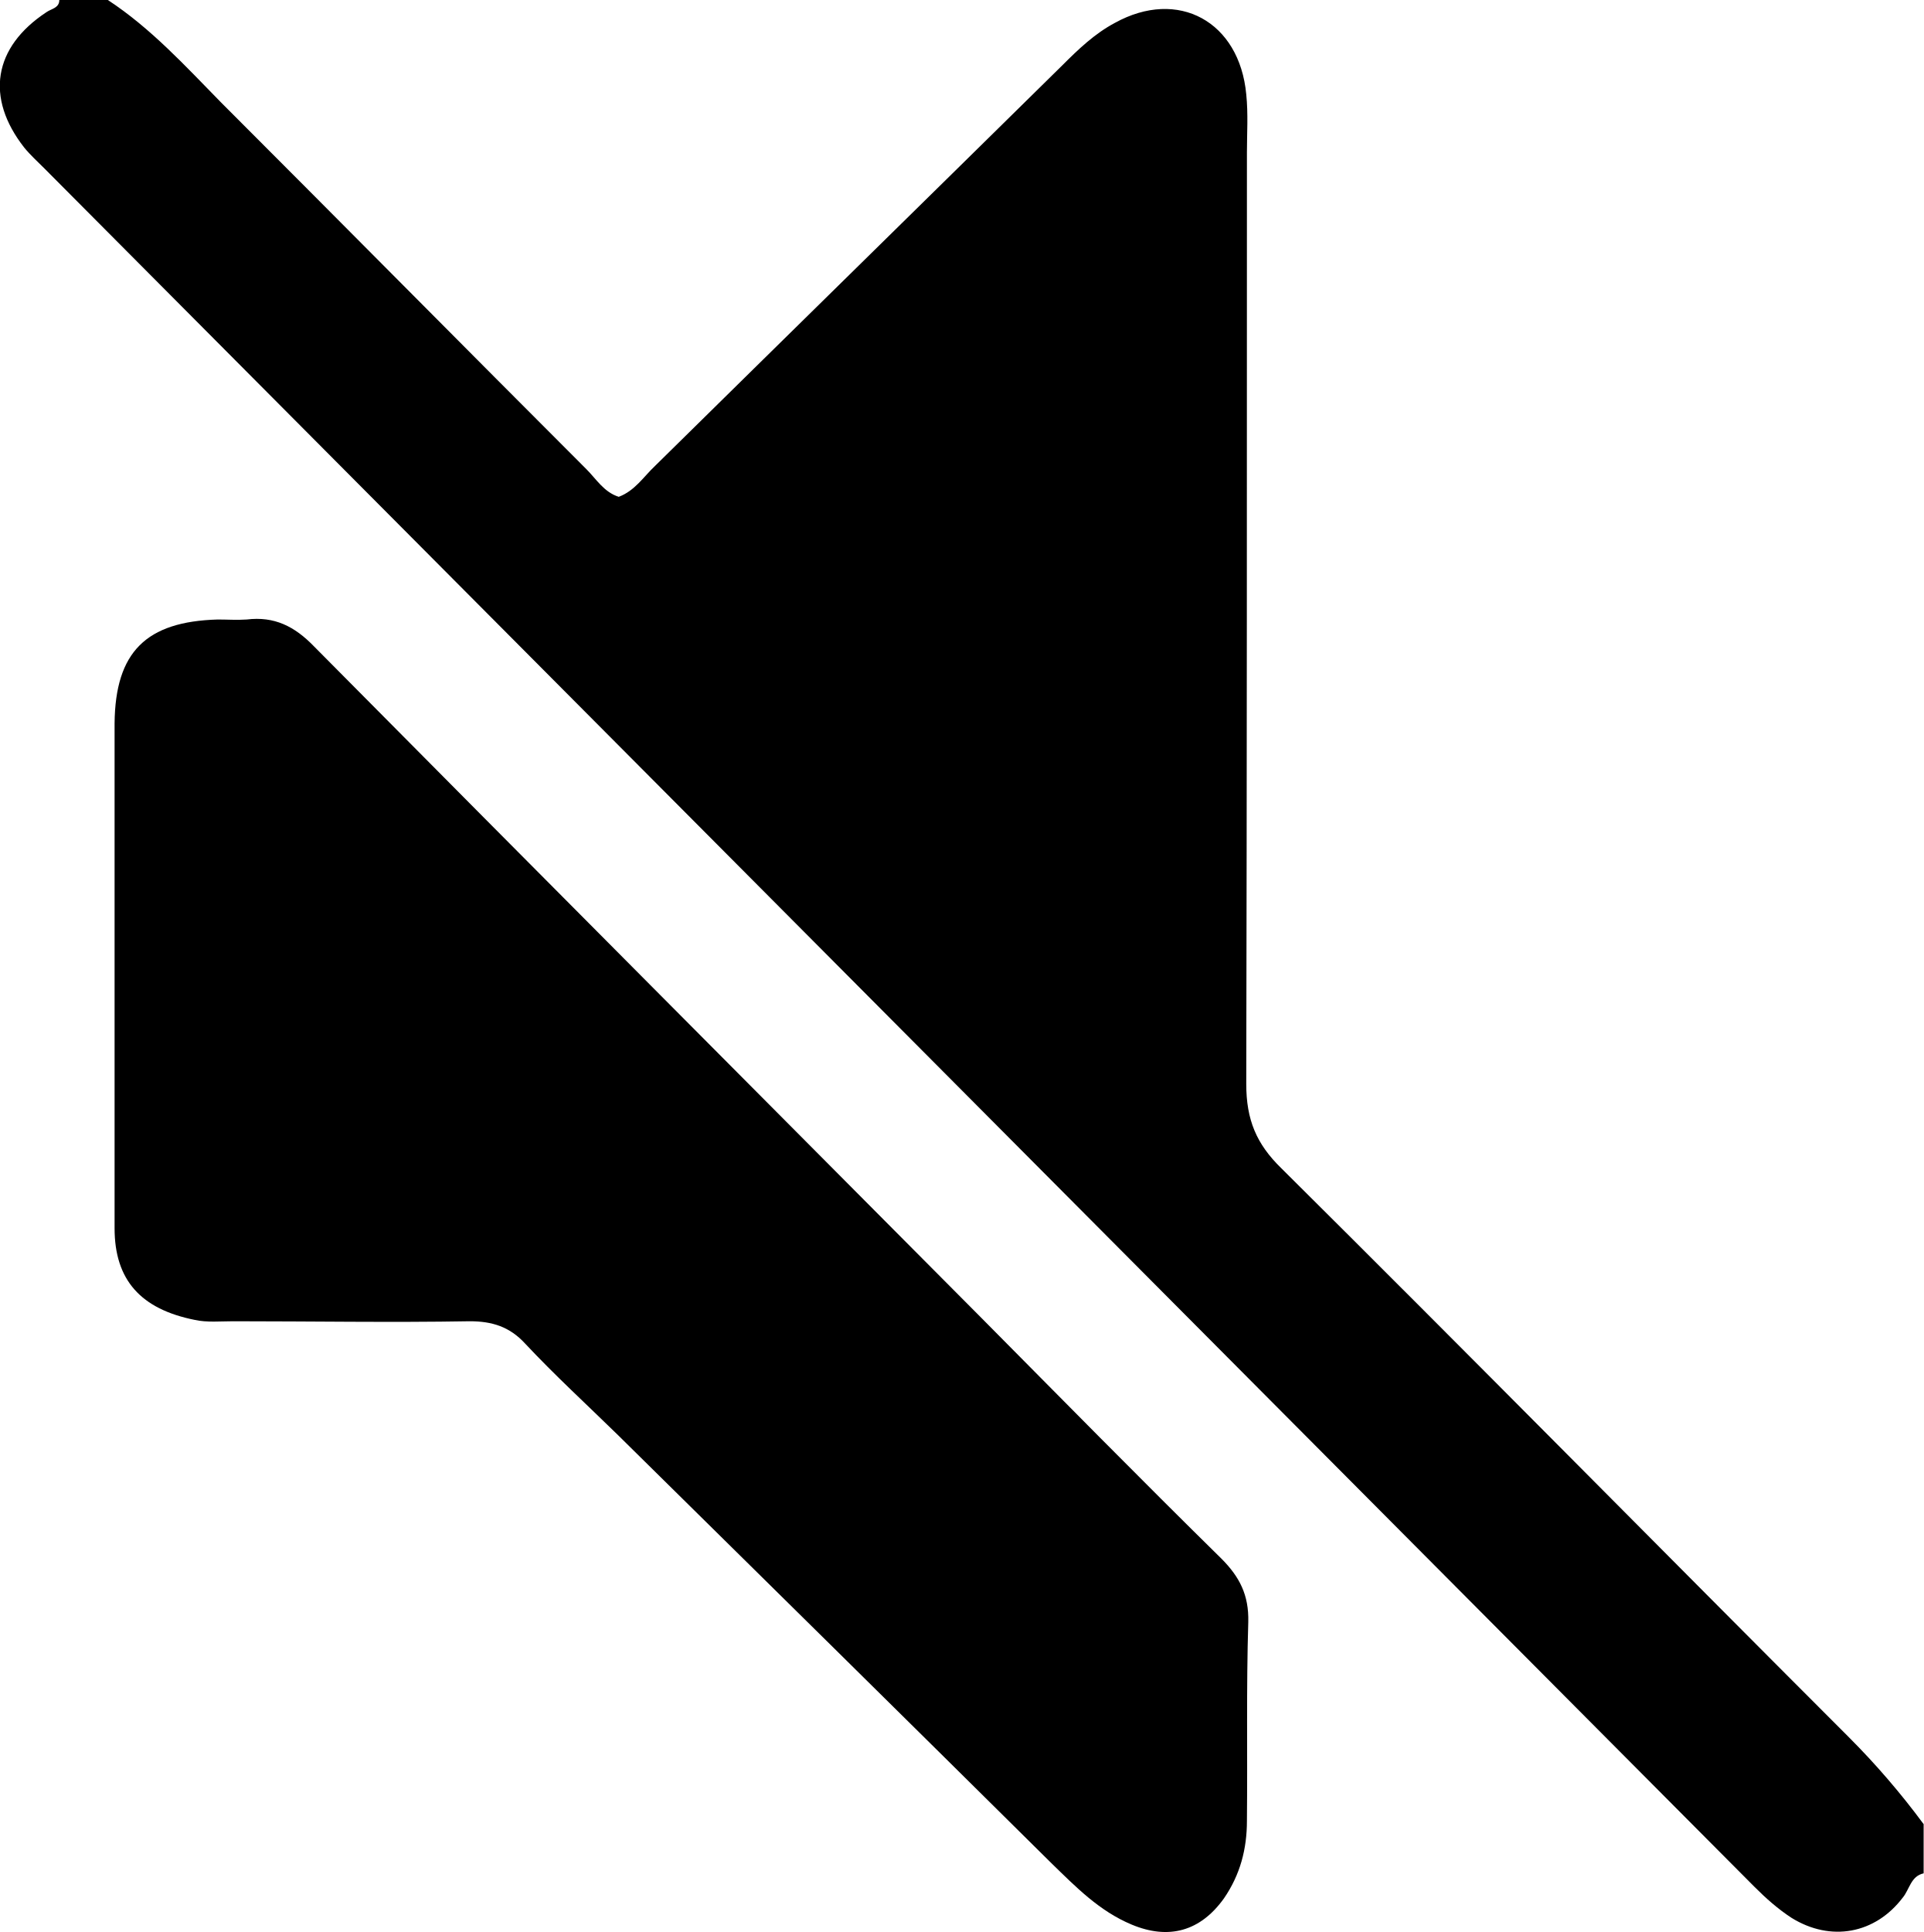
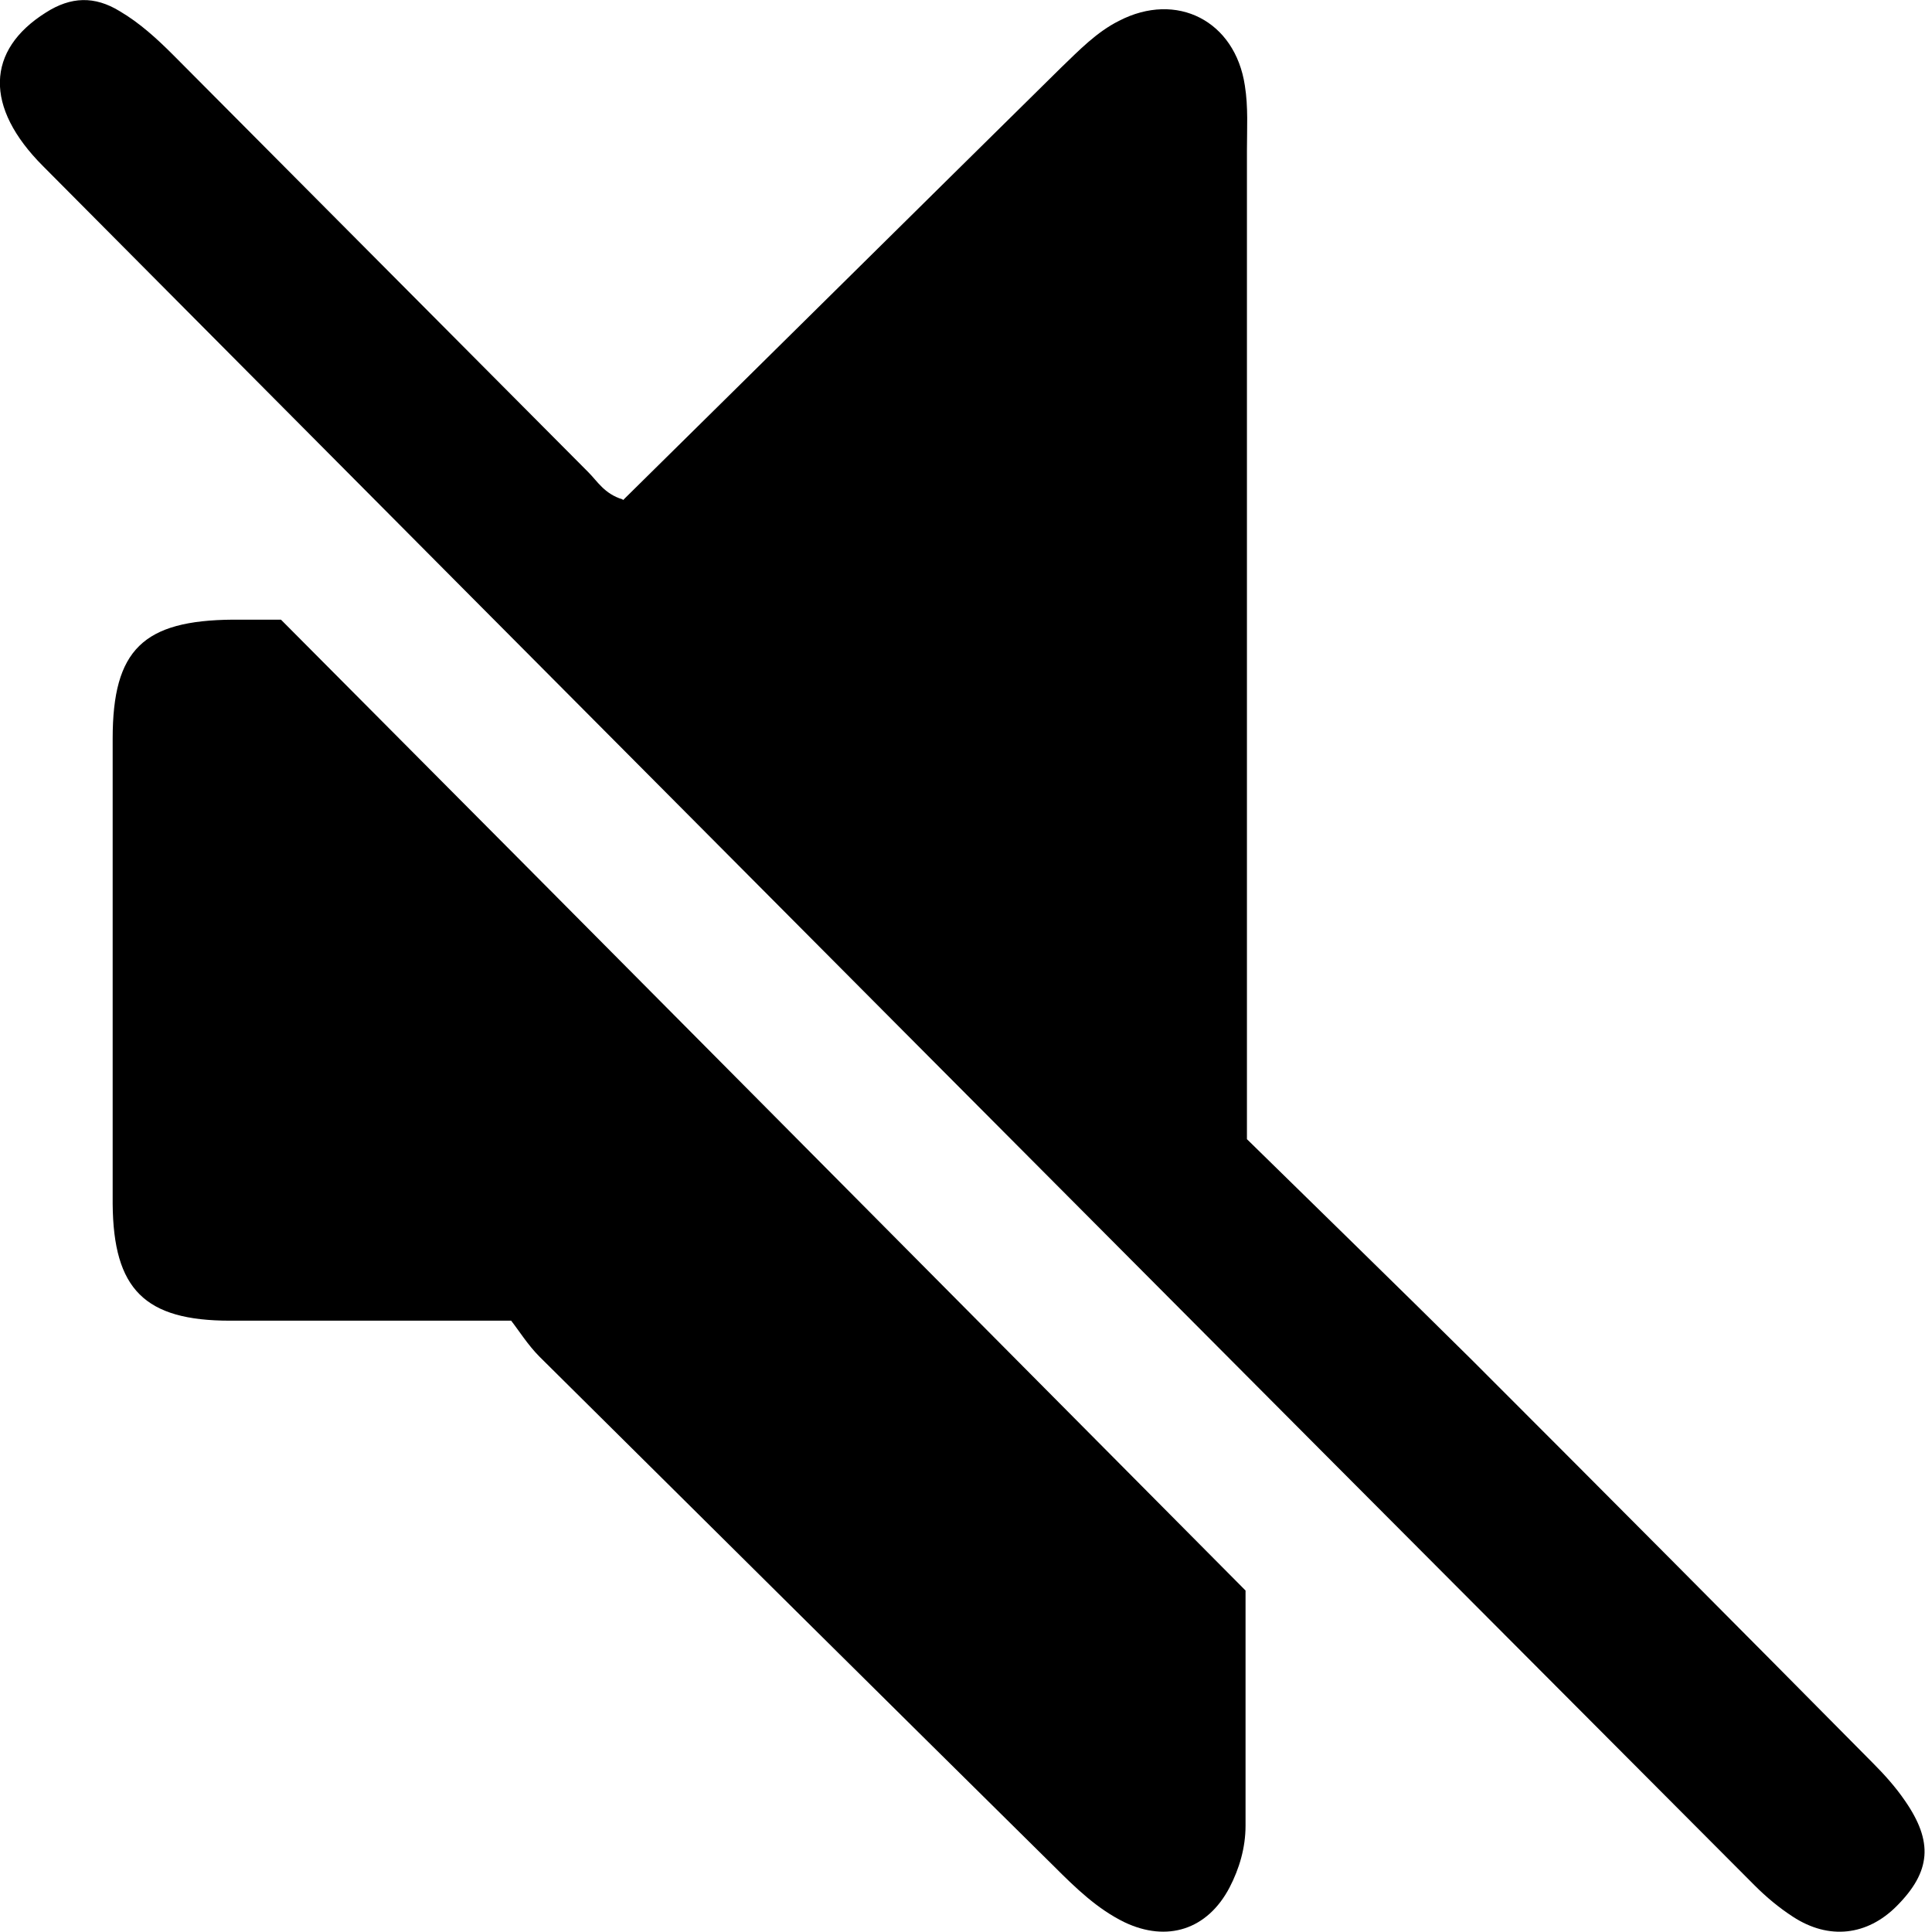
- <svg xmlns="http://www.w3.org/2000/svg" id="Layer_1_Image" data-name="Layer 1 Image" viewBox="0 0 28.54 28.66">
+ <svg xmlns="http://www.w3.org/2000/svg" id="Layer_11_Image" data-name="Layer 11 Image" viewBox="0 0 27.67 27.78">
  <defs>
    <style>
      .cls-1 {
        fill: #000;
        stroke-width: 0px;
      }
    </style>
  </defs>
-   <path class="cls-1" d="M28.54,27.79c-.19.04-.21.24-.31.36-.41.54-1.07.66-1.65.3-.2-.13-.38-.29-.55-.46C17.58,19.5,9.12,11,.66,2.5c-.1-.1-.21-.2-.3-.31C-.22,1.45-.1.7.69.18c.07-.05.19-.06.19-.18h.72c.64.42,1.15.98,1.68,1.52,1.81,1.81,3.61,3.63,5.42,5.44.15.15.26.34.48.41.24-.09.37-.3.54-.46,2.01-1.98,4.03-3.96,6.04-5.94.24-.24.48-.47.78-.63.94-.52,1.85-.02,1.95,1.06.03.29.01.58.01.86,0,4.61,0,9.21-.01,13.82,0,.53.15.89.52,1.25,2.82,2.8,5.61,5.63,8.42,8.44.4.4.77.83,1.11,1.29v.72Z" />
-   <path class="cls-1" d="M1.7,14.33c0-1.2,0-2.4,0-3.6.01-1.06.47-1.51,1.53-1.54.14,0,.29.01.43,0,.41-.05.71.1,1,.4,3.3,3.33,6.61,6.65,9.91,9.97,1.18,1.19,2.35,2.38,3.55,3.56.27.27.41.54.4.94-.03.98-.01,1.97-.02,2.95,0,.42-.1.8-.34,1.15-.35.49-.82.62-1.37.39-.48-.2-.83-.56-1.19-.91-2.14-2.12-4.29-4.24-6.43-6.35-.46-.45-.94-.89-1.38-1.36-.23-.25-.49-.33-.82-.33-1.17.02-2.34,0-3.51,0-.19,0-.39.02-.57-.02-.8-.16-1.19-.59-1.19-1.36,0-1.03,0-2.06,0-3.09,0-.26,0-.53,0-.79Z" />
+   <path class="cls-1" d="M8.96,7.19c2.11-2.08,4.2-4.15,6.3-6.22.26-.25.51-.51.83-.67.83-.43,1.67,0,1.81.93.05.31.03.62.03.93,0,4.44,0,8.87,0,13.31,0,.26,0,.53,0,.91,1.04,1.02,2.14,2.09,3.23,3.17,1.93,1.93,3.85,3.86,5.77,5.8.17.17.33.35.46.54.41.59.38,1.02-.12,1.52-.42.42-.97.49-1.49.15-.2-.13-.38-.28-.55-.45C17.02,18.88,8.82,10.64.62,2.39-.23,1.54-.2.72.66.18c.36-.23.7-.24,1.06-.02.29.17.54.4.77.63,1.99,2,3.98,4,5.97,6,.13.13.23.31.49.39Z" />
+   <path class="cls-1" d="M7.36,18.99c-1.43,0-2.74,0-4.05,0-1.23,0-1.68-.45-1.69-1.68,0-2.23,0-4.46,0-6.69,0-1.28.44-1.7,1.73-1.71.24,0,.48,0,.69,0,4.63,4.65,9.23,9.29,13.87,13.96,0,1.08,0,2.23,0,3.38,0,.32-.09.62-.23.89-.32.61-.9.79-1.51.5-.39-.19-.7-.49-1.01-.8-2.47-2.44-4.93-4.88-7.4-7.33-.17-.17-.3-.38-.41-.52Z" />
</svg>
